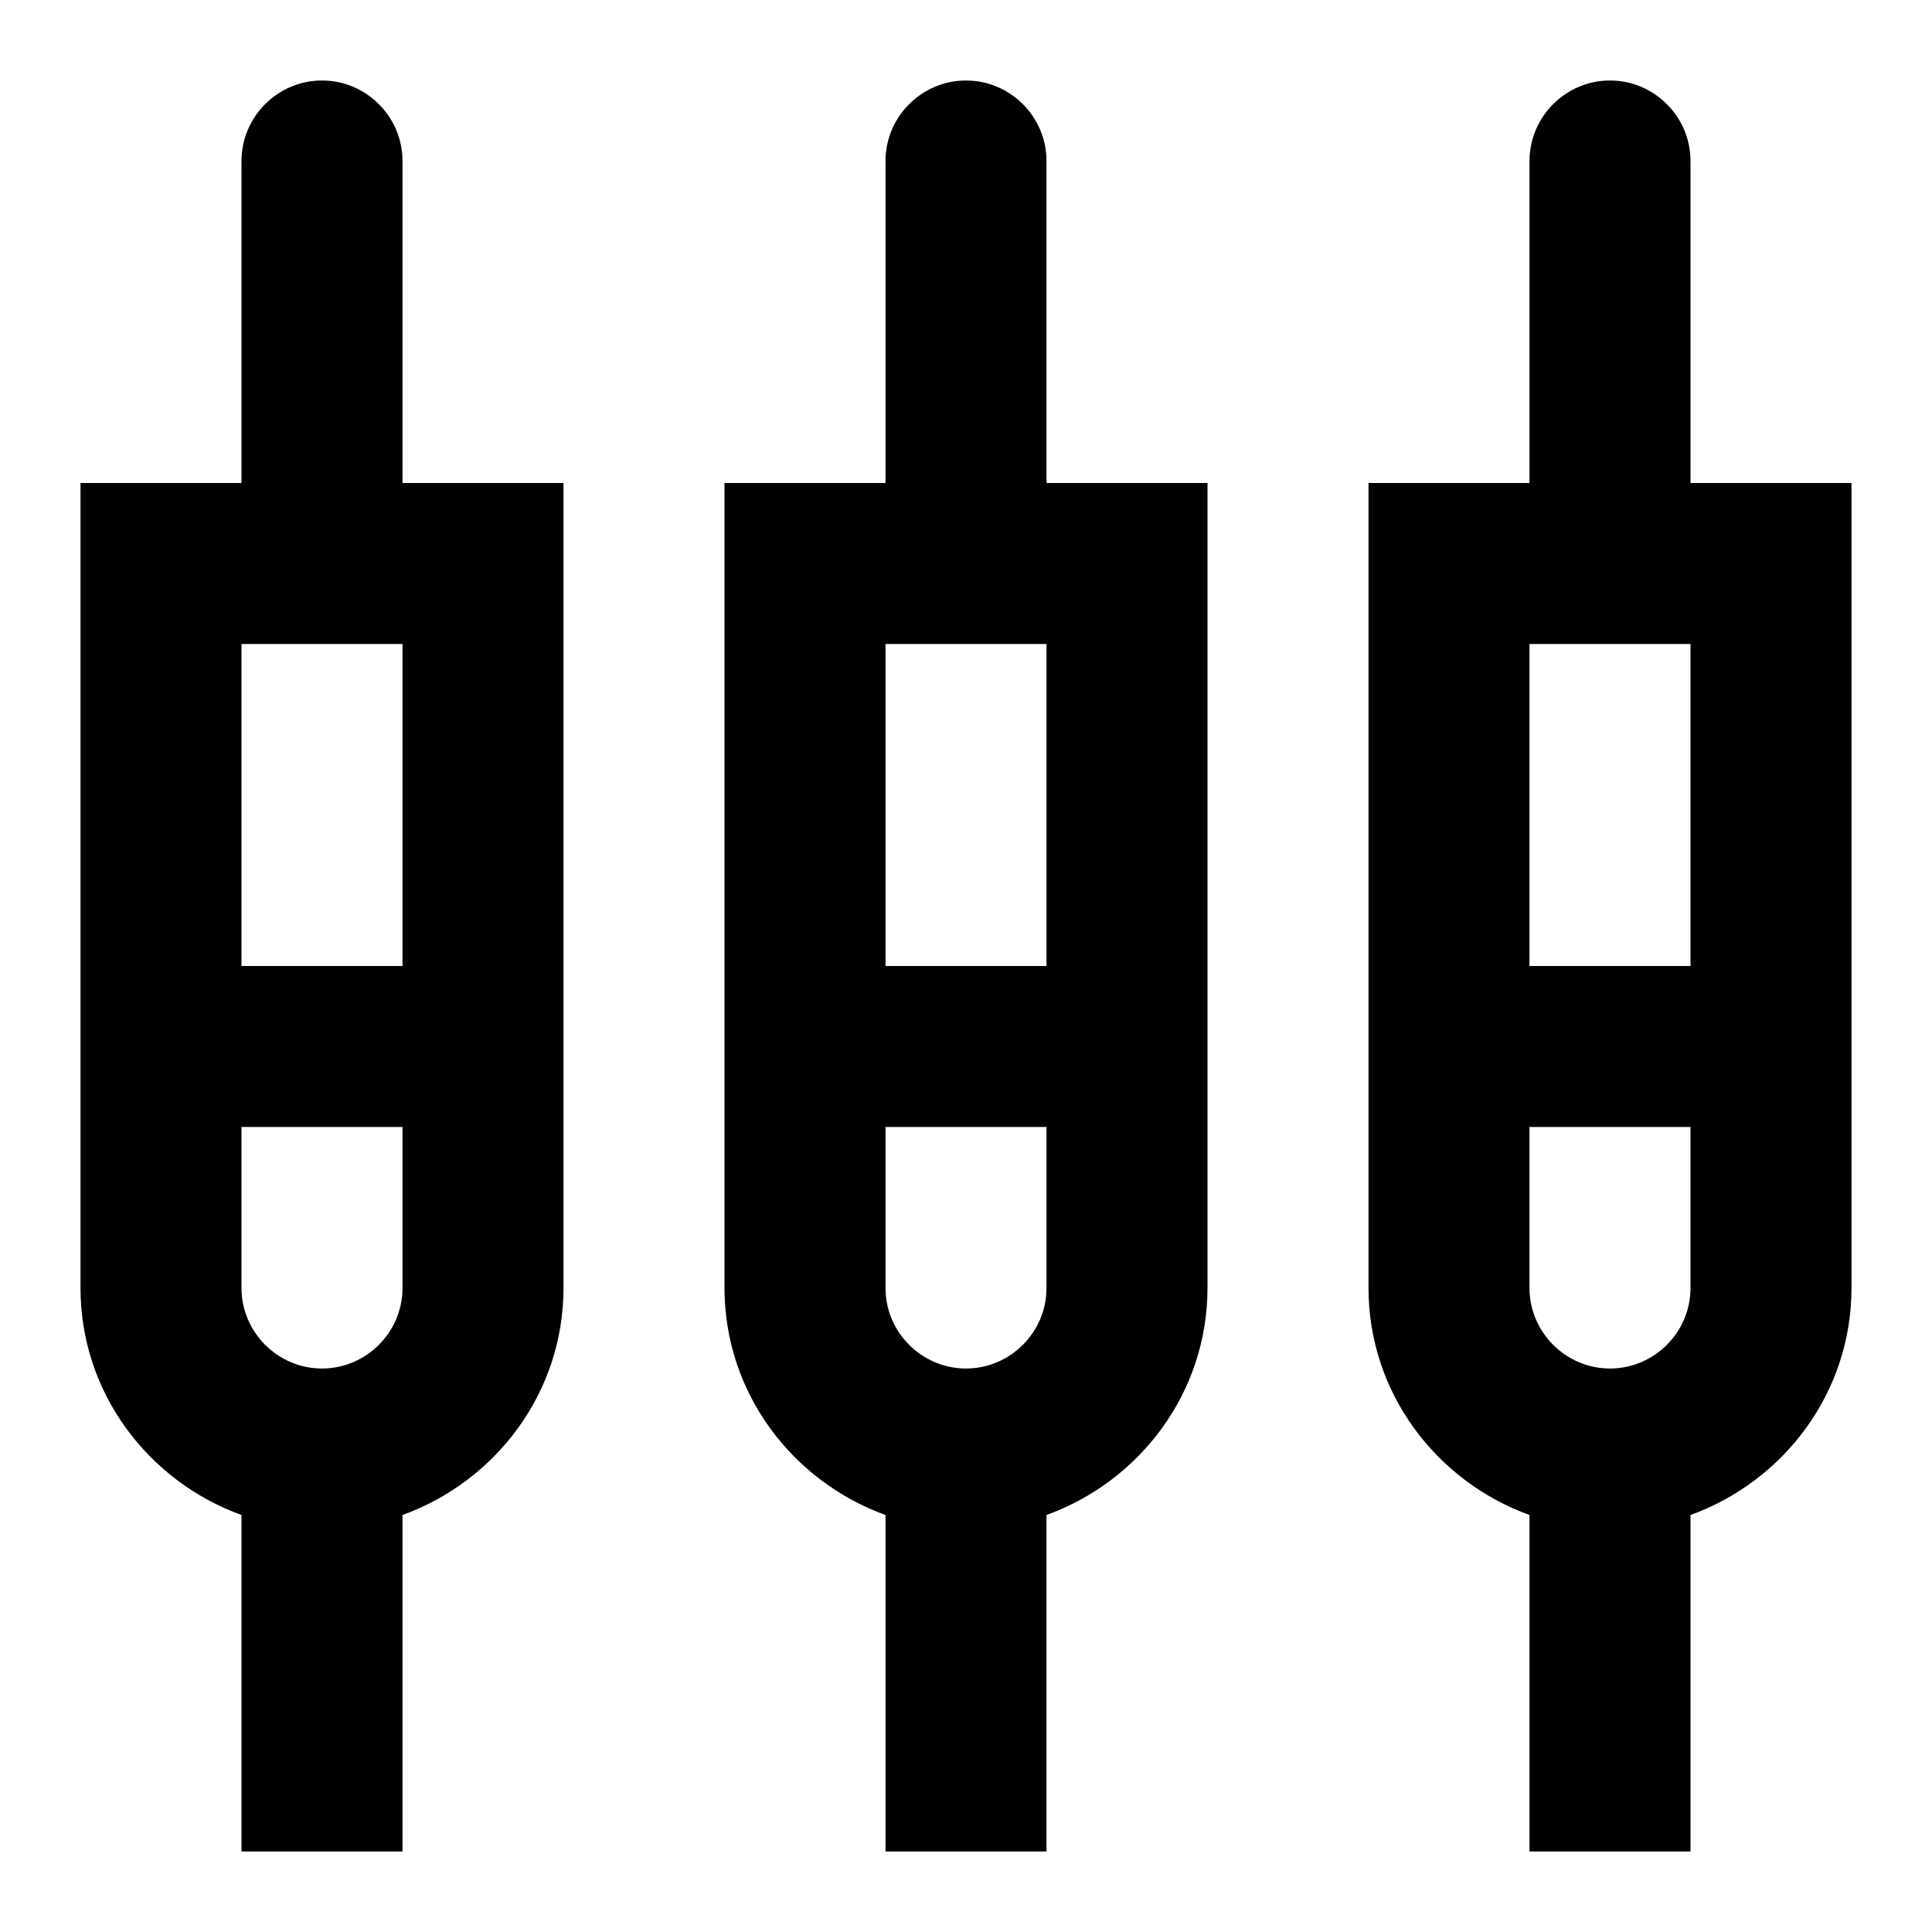
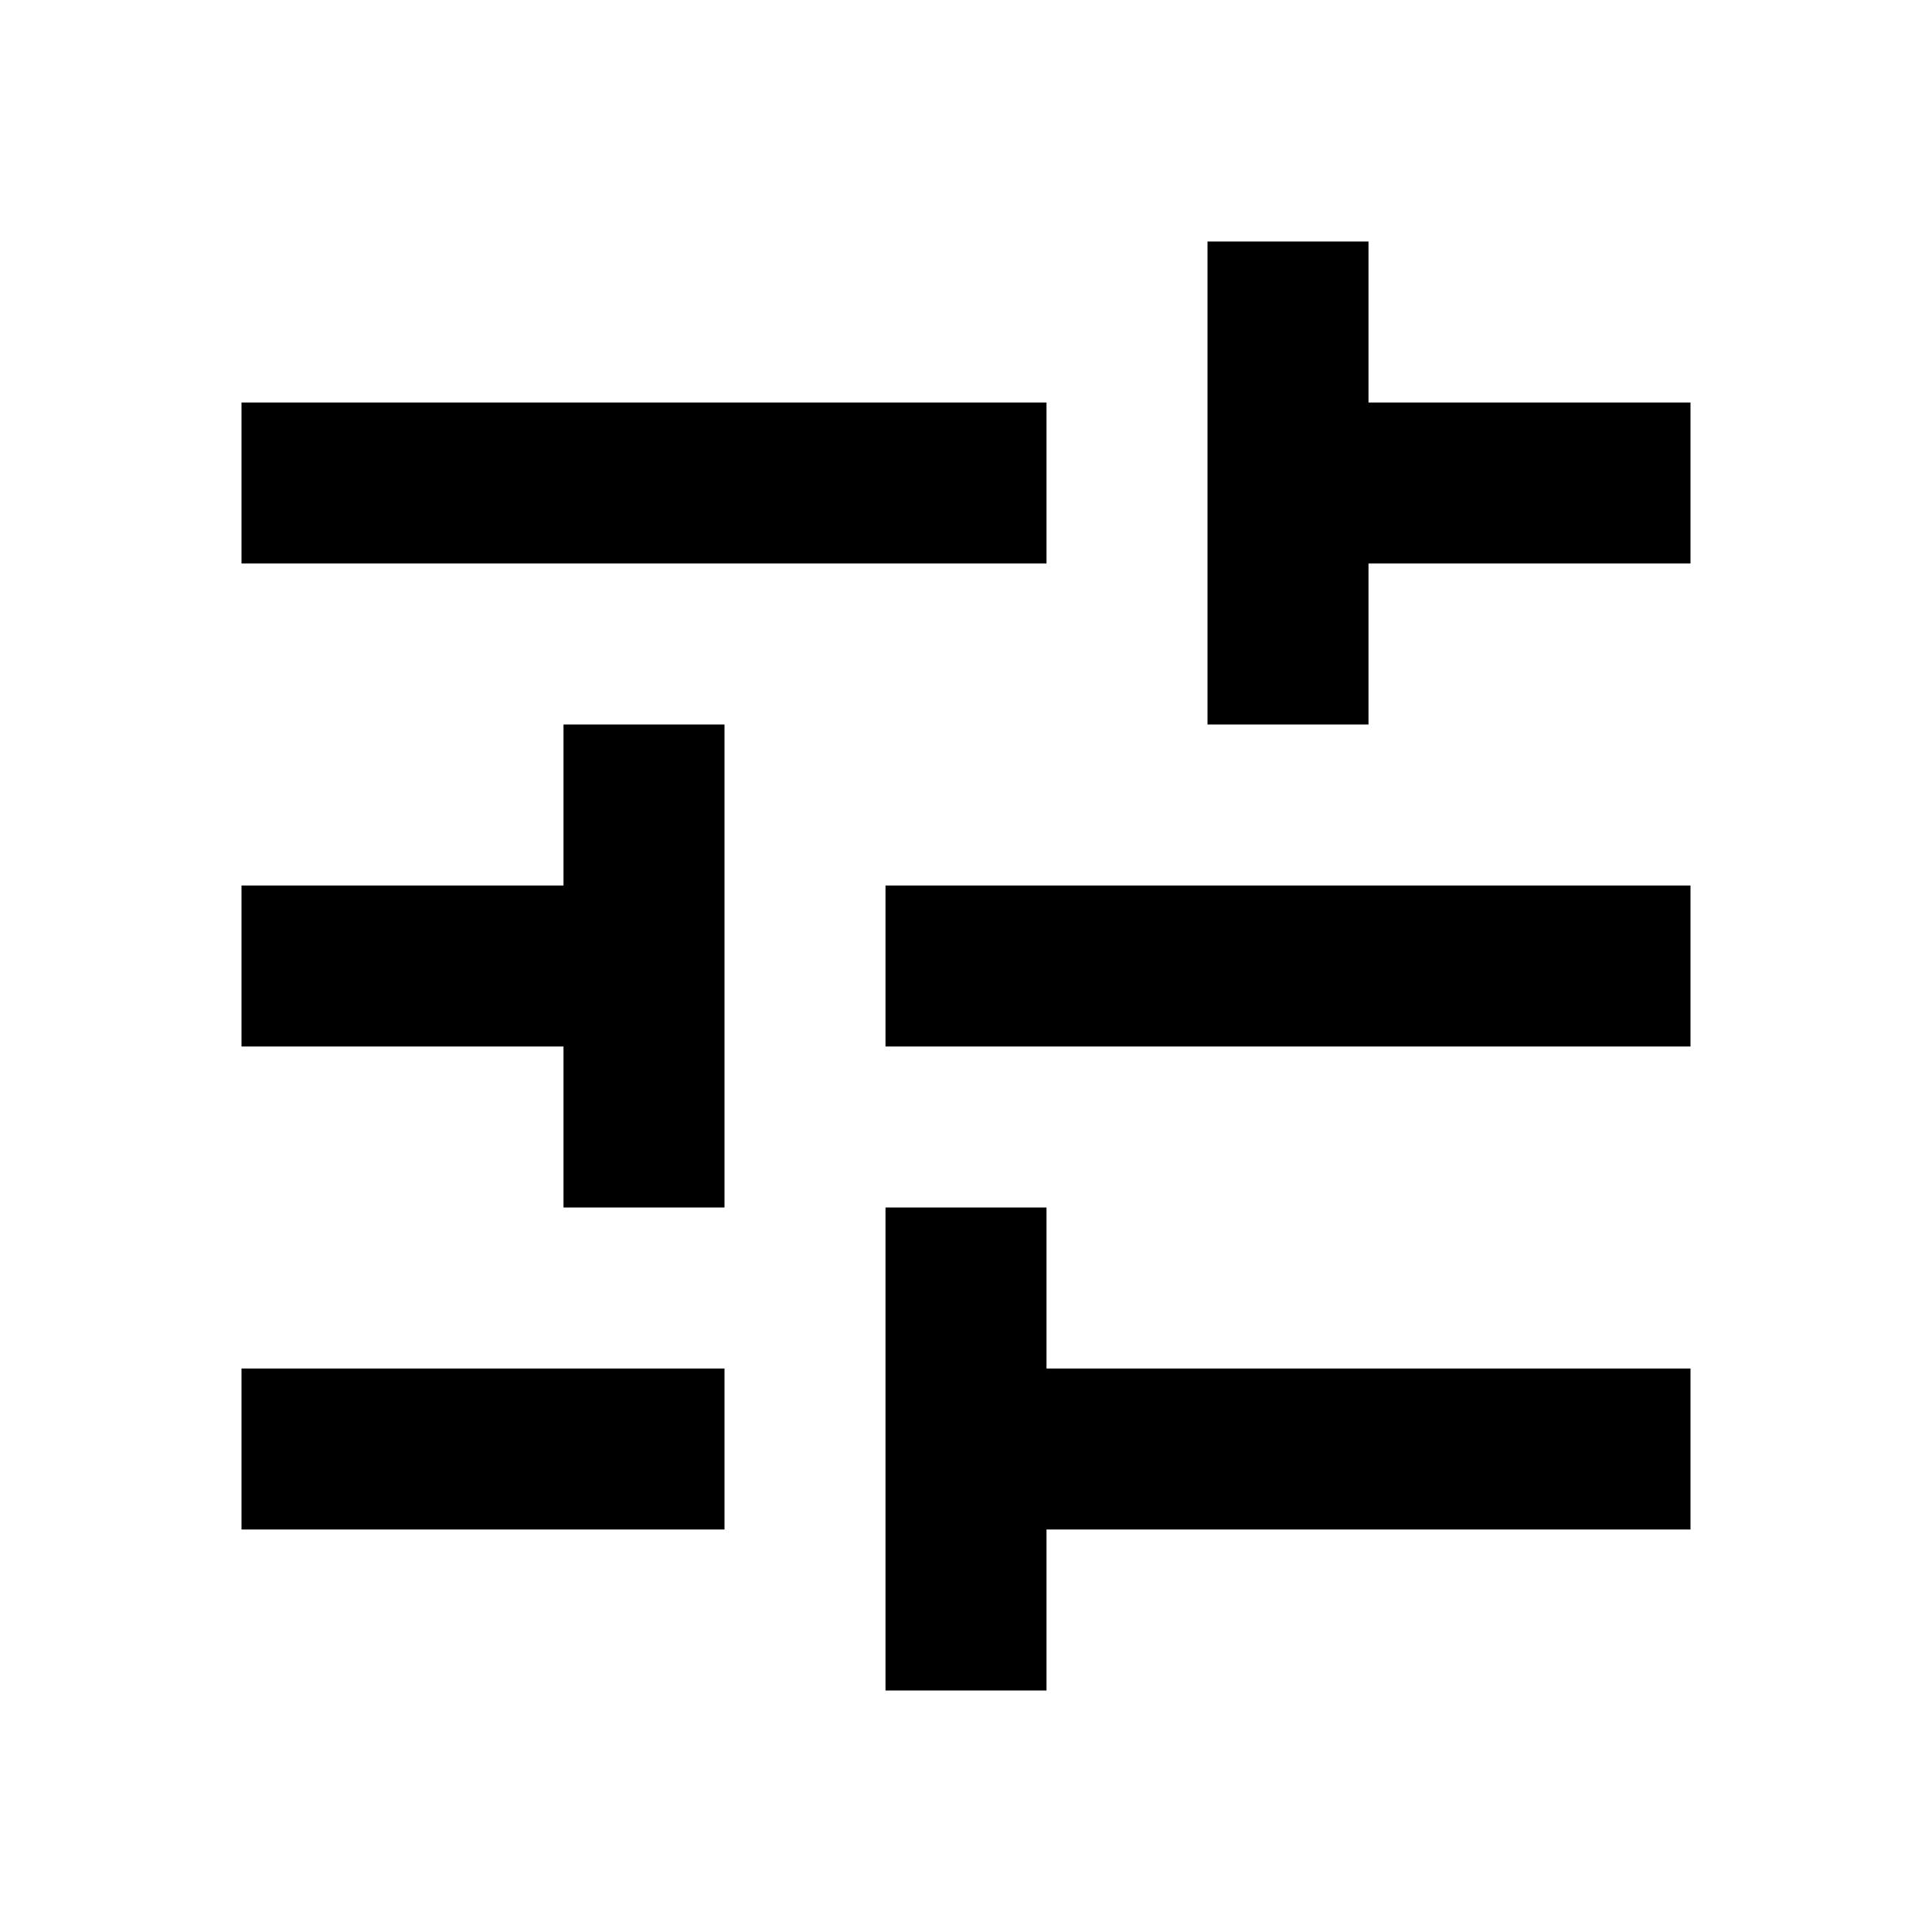
<svg xmlns="http://www.w3.org/2000/svg" width="2em" height="2em" viewBox="0 0 24 24" fill="currentColor">
-   <path fill-rule="evenodd" clip-rule="evenodd" d="M5 2C5 1.45 4.55 1 4 1C3.45 1 3 1.45 3 2V6H1V16C1 17.3 1.84 18.4 3 18.82V23H5V18.82C6.16 18.4 7 17.3 7 16V6H5V2ZM4 17C3.45 17 3 16.55 3 16V14H5V16C5 16.55 4.55 17 4 17ZM3 8V12H5V8H3ZM13 2C13 1.45 12.55 1 12 1C11.45 1 11 1.45 11 2V6H9V16C9 17.3 9.84 18.4 11 18.82V23H13V18.82C14.16 18.4 15 17.3 15 16V6H13V2ZM11 16C11 16.55 11.45 17 12 17C12.55 17 13 16.55 13 16V14H11V16ZM11 12V8H13V12H11ZM21 2V6H23V16C23 17.3 22.16 18.4 21 18.82V23H19V18.82C17.84 18.4 17 17.3 17 16V6H19V2C19 1.45 19.45 1 20 1C20.55 1 21 1.45 21 2ZM20 17C19.45 17 19 16.55 19 16V14H21V16C21 16.55 20.55 17 20 17ZM19 8V12H21V8H19Z" />
+   <path fill-rule="evenodd" clip-rule="evenodd" d="M17 9H15V3H17V5H21V7H17V9ZM3 7V5H13V7H3ZM3 19V17H9V19H3ZM13 21V19H21V17H13V15H11V21H13ZM7 11V9H9V15H7V13H3V11H7ZM21 13V11H11V13H21Z" />
</svg>
